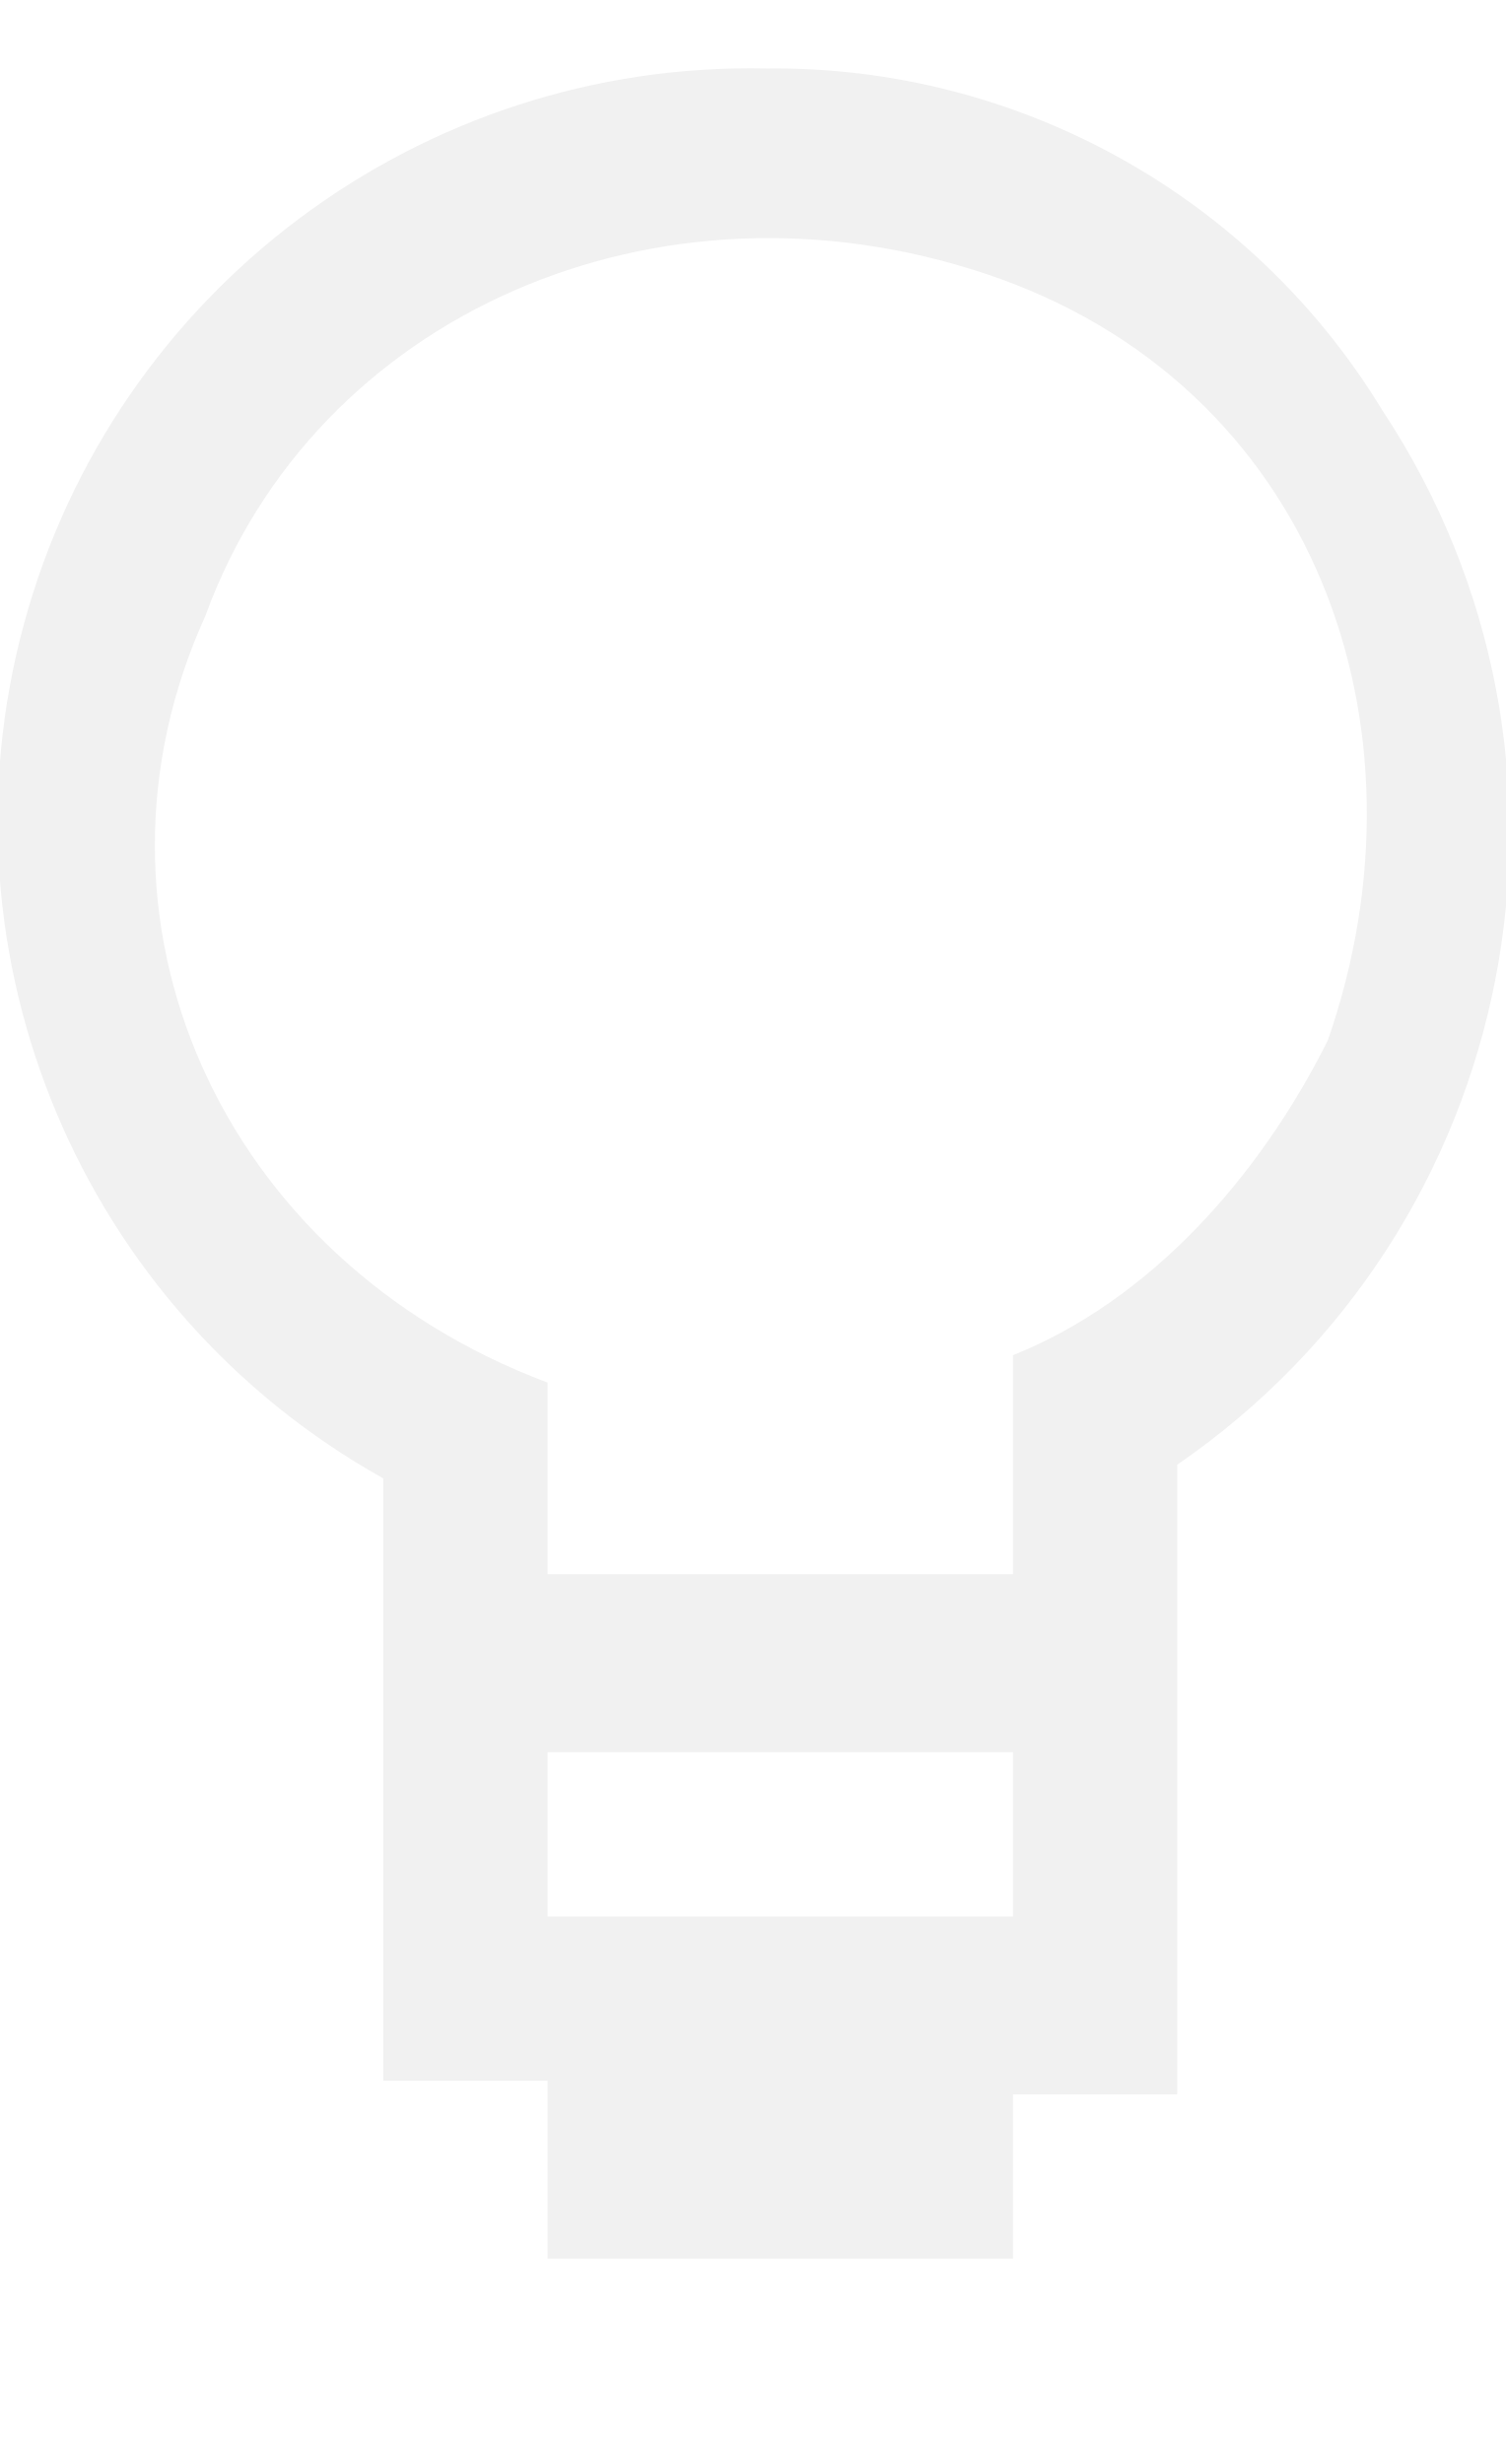
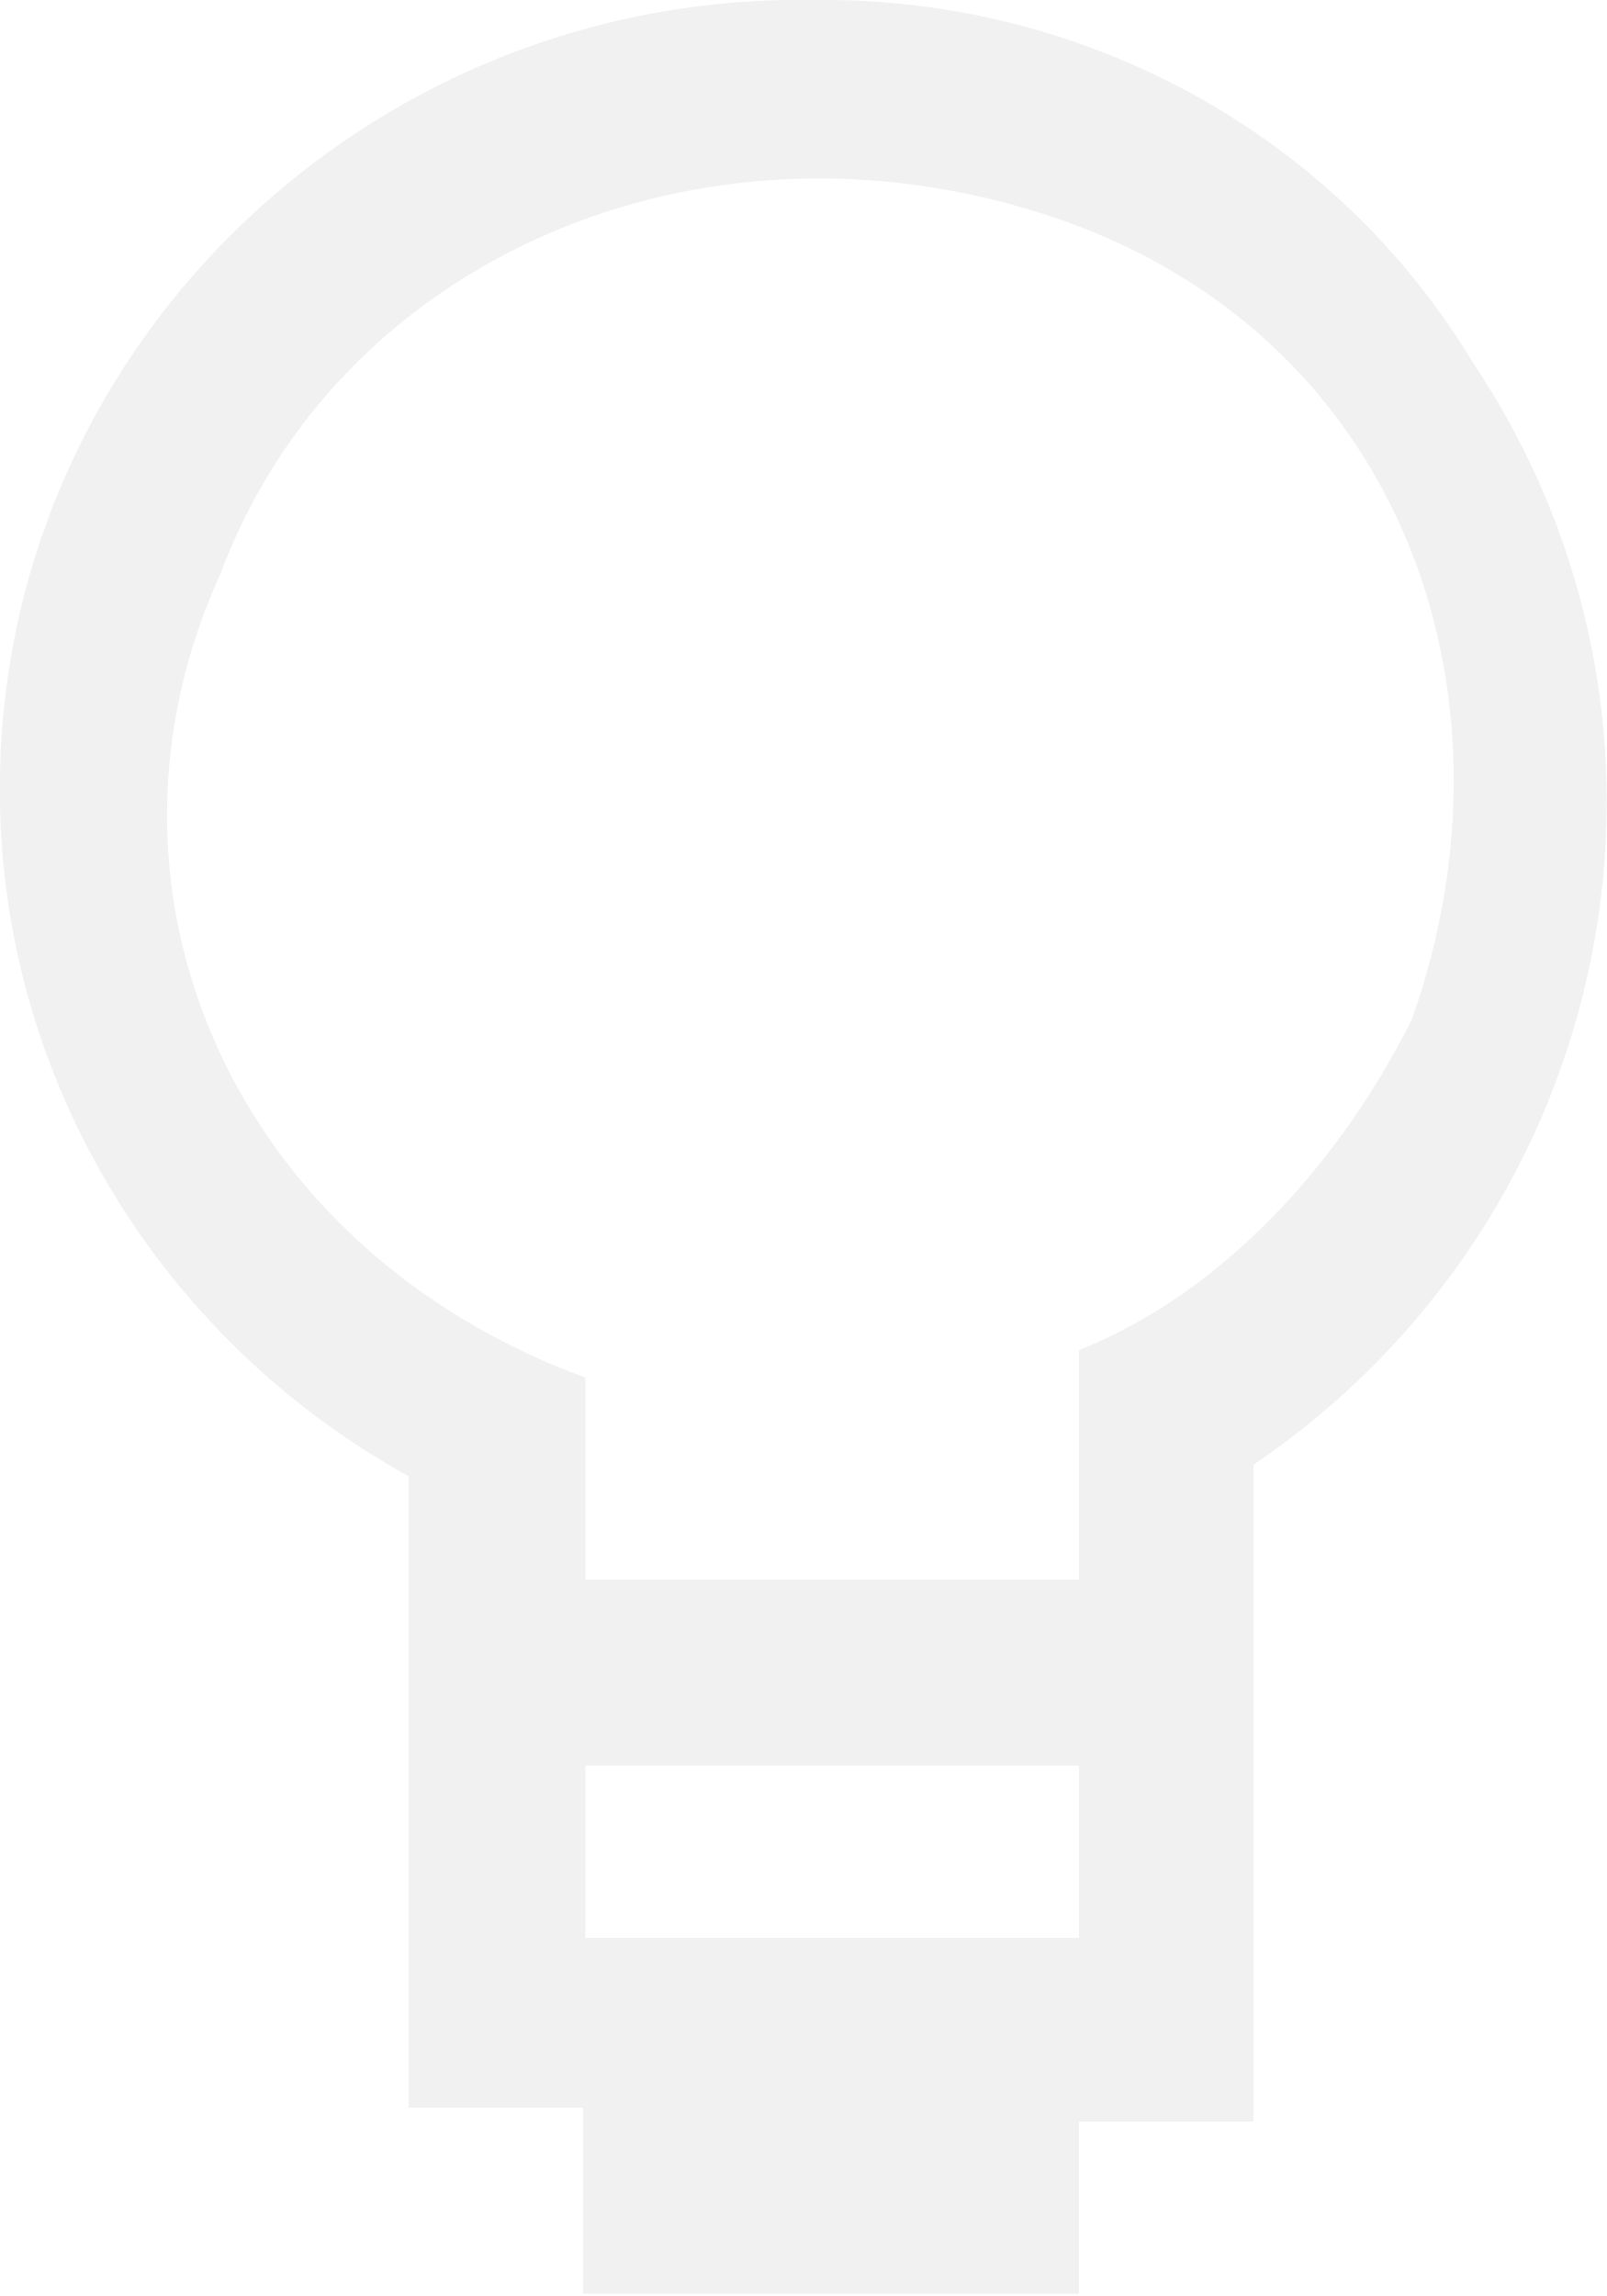
- <svg xmlns="http://www.w3.org/2000/svg" viewBox="0 0 11 18">
-   <defs />
-   <path fill="#f1f1f1" d="M5.6.5a5.5 5.5 0 0 0-2.8 10.3v4.4H4v1.3h3.4v-1.2h1.2v-4.6A5.6 5.6 0 0 0 10.1 3 5.2 5.2 0 0 0 5.6.5zM7.4 14H4v-1.2h3.4V14zm0-4.1v1.6H4v-1.4C1.6 9.2.5 6.7 1.5 4.5 2.3 2.3 4.8 1.2 7.2 2s3.3 3.3 2.5 5.6c-.5 1-1.3 1.9-2.3 2.3z" />
+ <svg xmlns="http://www.w3.org/2000/svg" xml:space="preserve" viewBox="0 0 70 100">
+   <path fill="#f1f1f1" d="M35.6 0C16.4-.4.4 14.7 0 33.6c-.3 12.7 6.6 24.5 17.8 30.7v27.5h7.6v8.1H47v-7.5h7.6V63.8C70.5 53 74.8 31.6 64.1 15.7 58.1 5.8 47.2-.1 35.6 0zM47 84.4H25.5v-7.5H47v7.5zm0-25.6v10H25.5V60C10.2 54.4 3.3 38.8 9.6 25 14.7 11.3 30.5 4.4 45.7 9.4s20.9 20.6 15.8 35c-3.1 6.2-8.2 11.9-14.5 14.4z" />
</svg>
